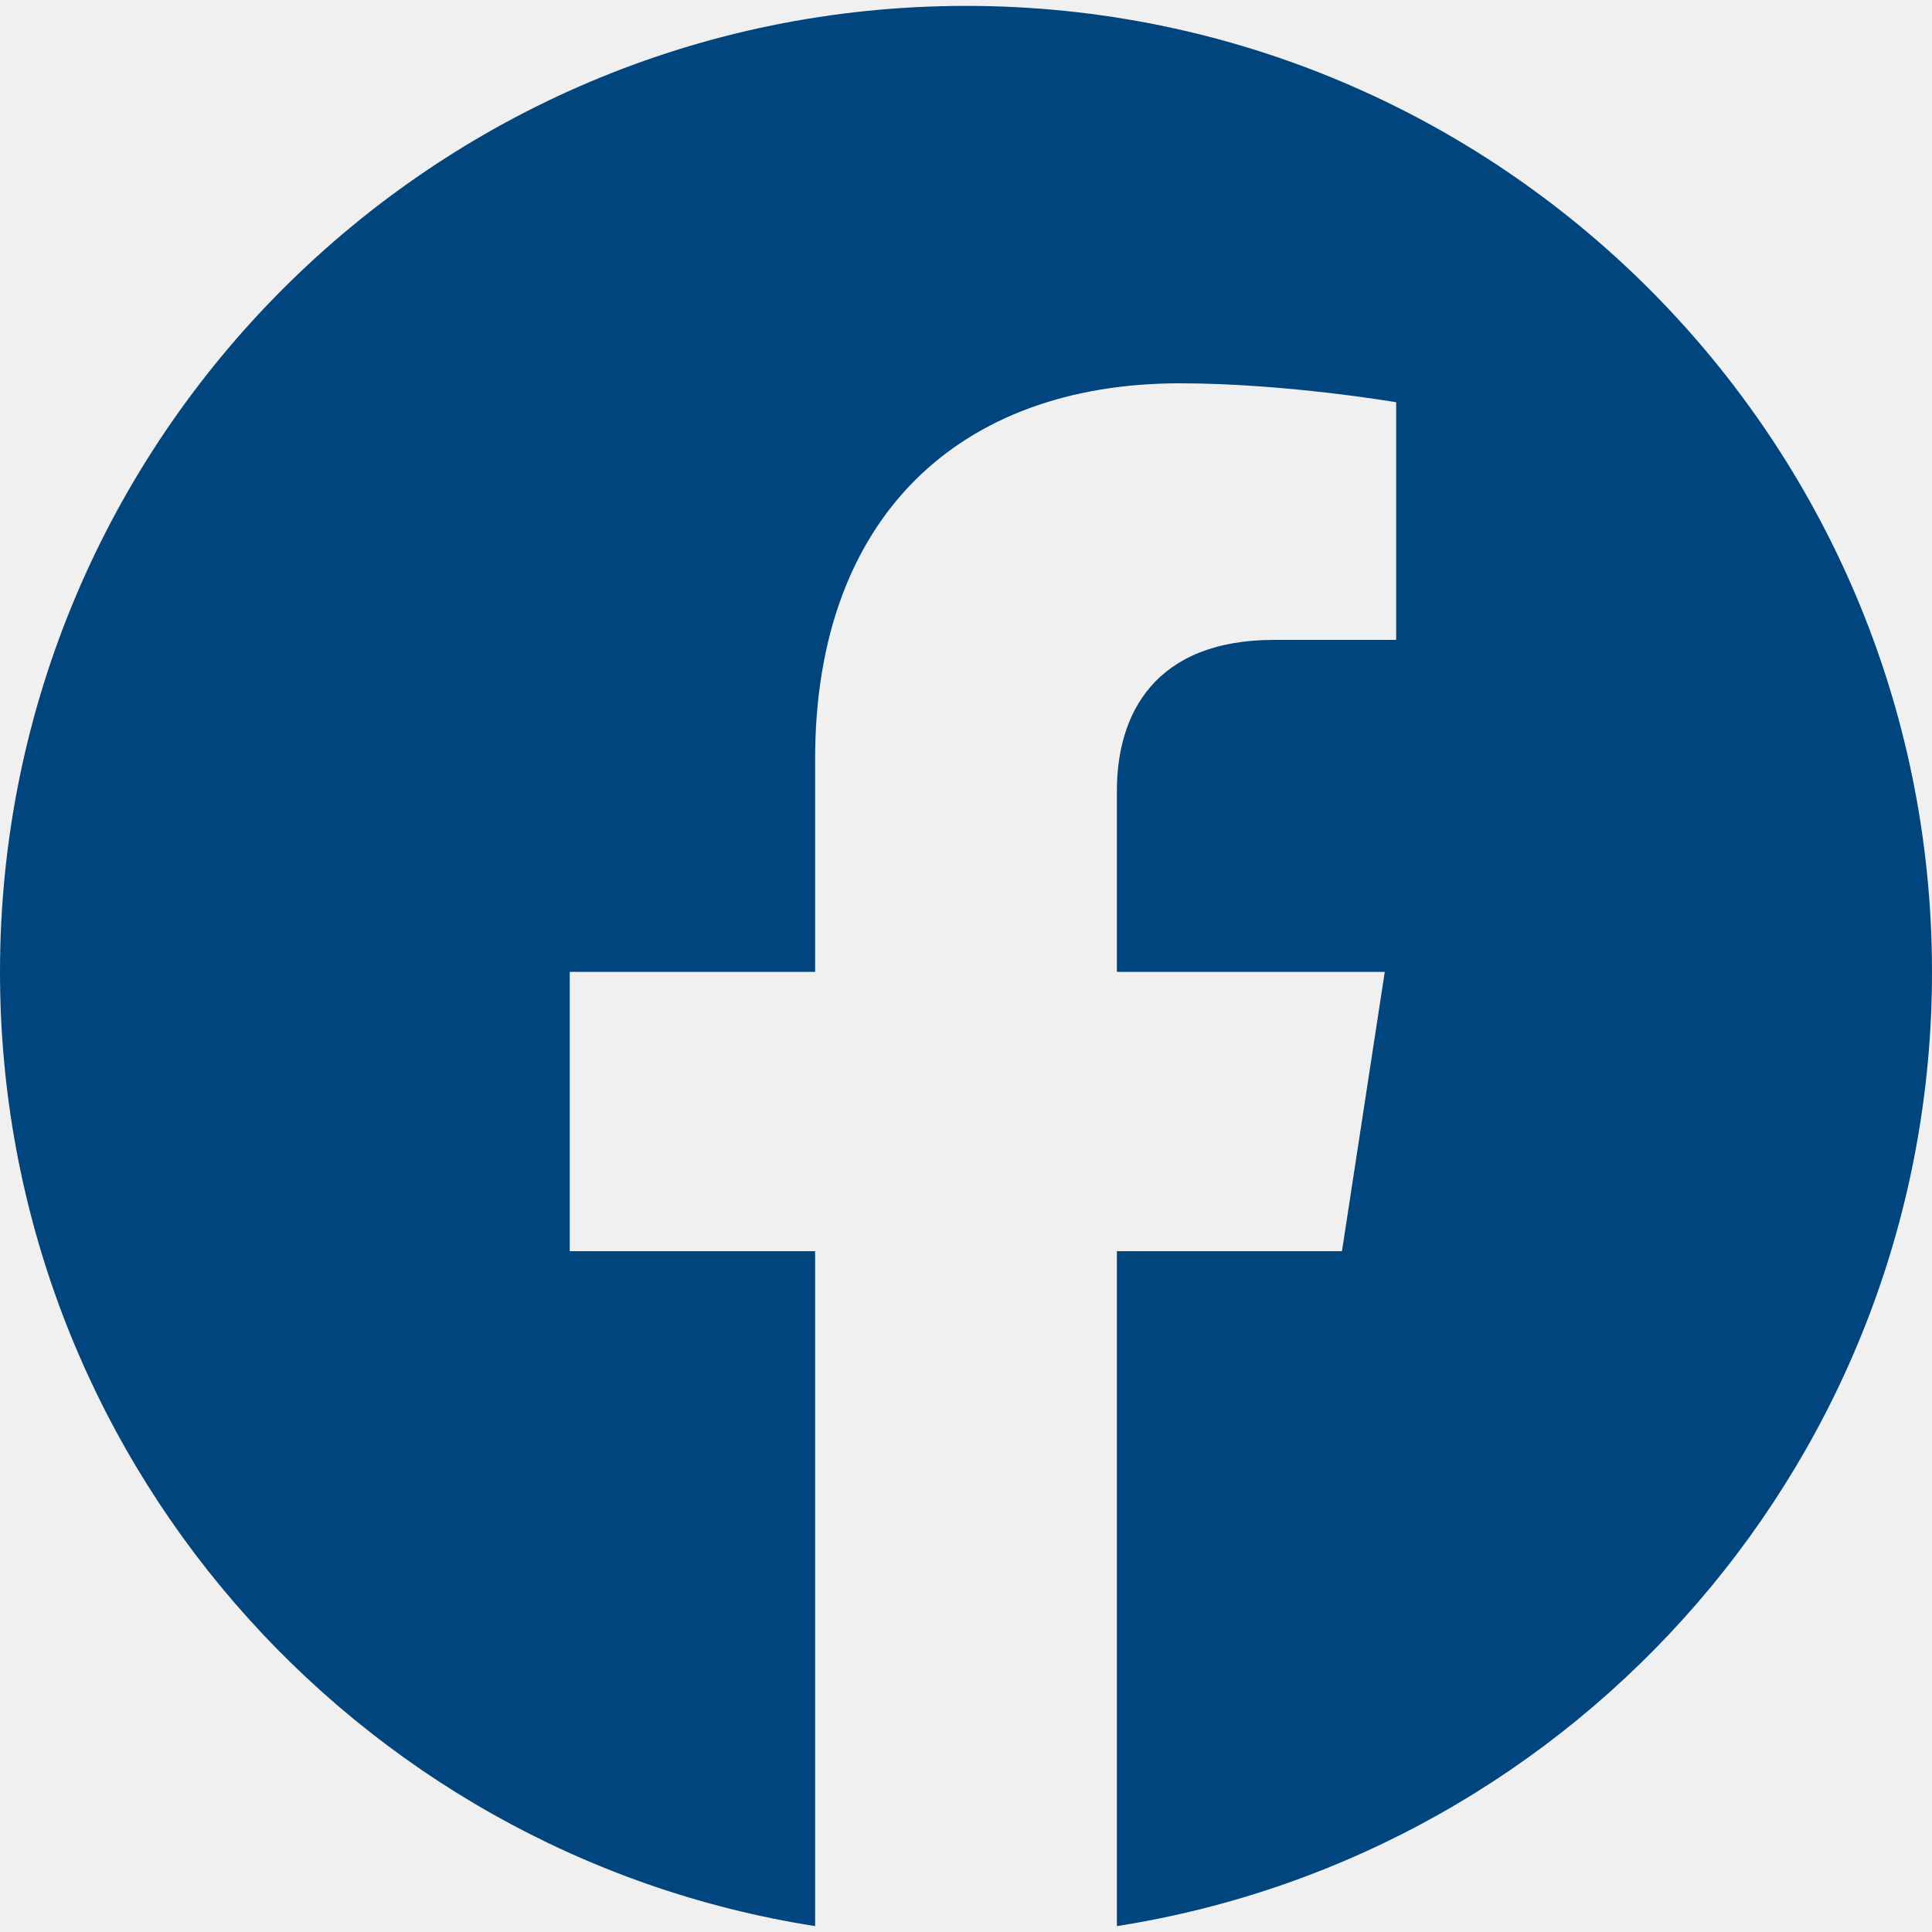
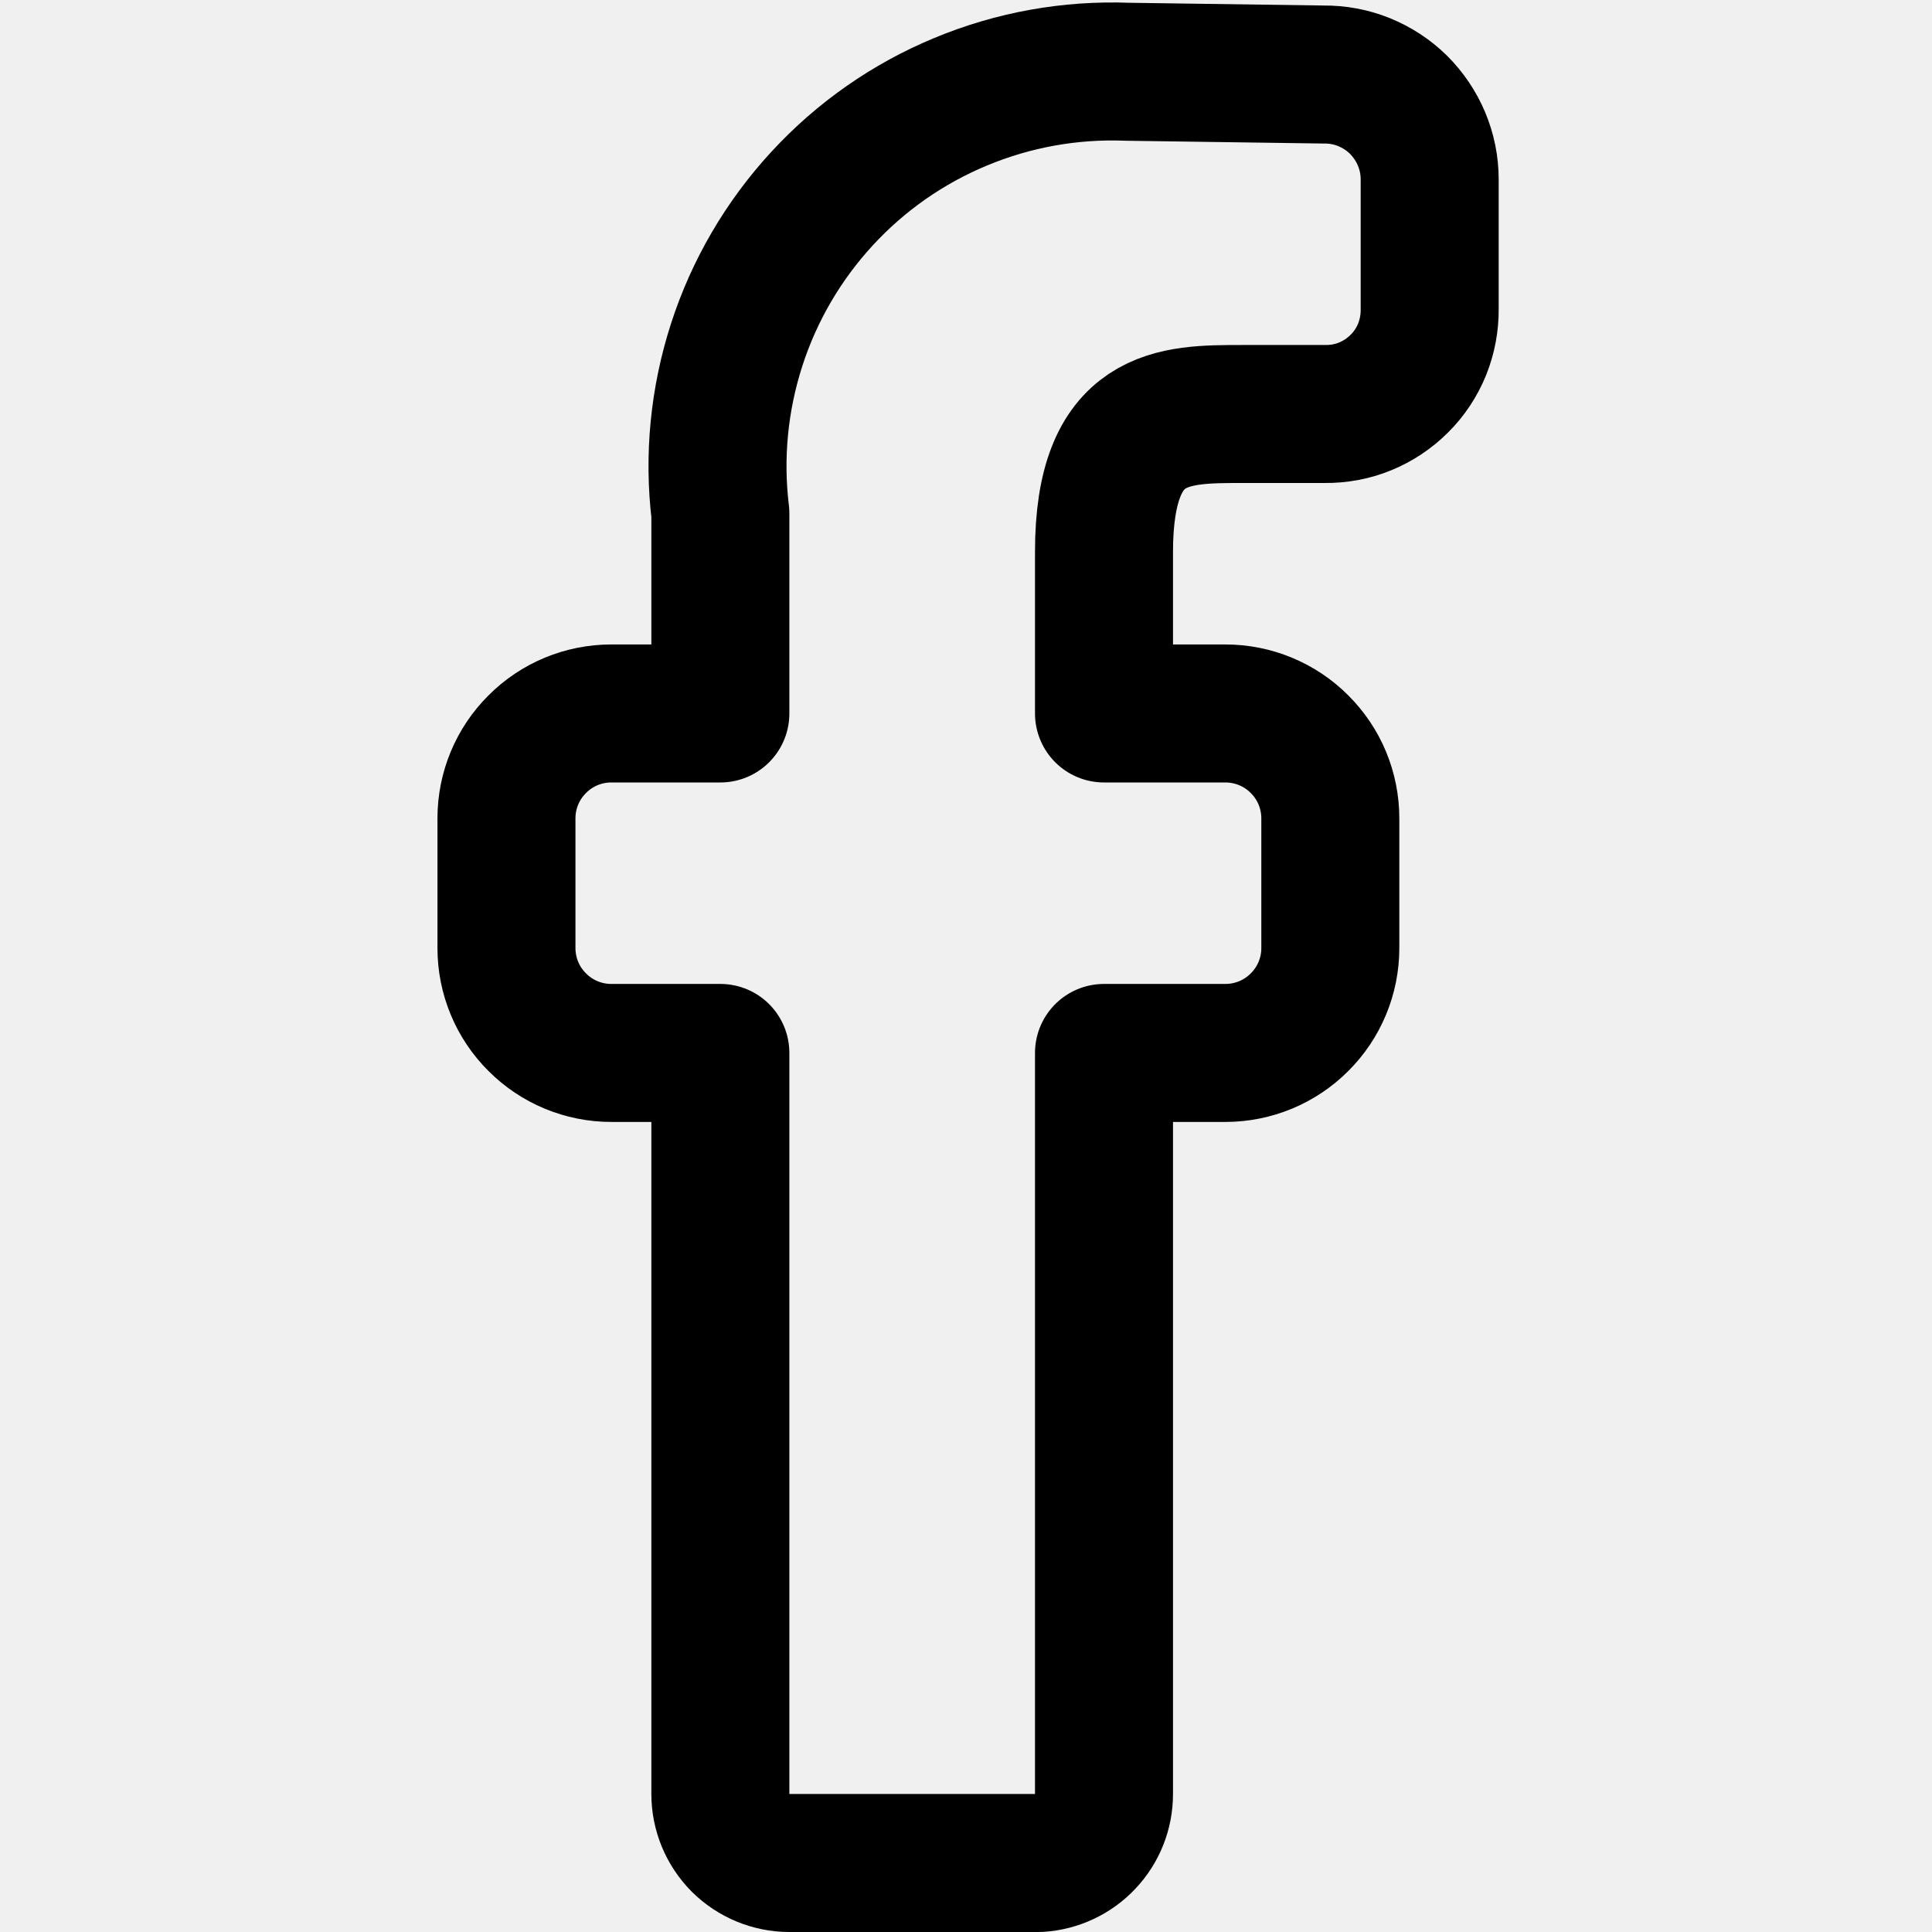
- <svg xmlns="http://www.w3.org/2000/svg" width="20" height="20" viewBox="0 0 20 20" fill="none">
-   <g clip-path="url(#clip0_1902_263)">
-     <path d="M20 10.061C20 4.539 15.523 0.061 10 0.061C4.478 0.061 0 4.539 0 10.061C0 15.053 3.657 19.189 8.438 19.939V12.952H5.898V10.061H8.438V7.859C8.438 5.353 9.931 3.968 12.215 3.968C13.308 3.968 14.453 4.164 14.453 4.164V6.624H13.192C11.949 6.624 11.562 7.395 11.562 8.186V10.061H14.335L13.892 12.952H11.562V19.939C16.343 19.189 20 15.052 20 10.061V10.061" fill="#00457D" />
+ <svg xmlns="http://www.w3.org/2000/svg" width="14" height="14" viewBox="0 0 14 14" fill="none">
+   <g clip-path="url(#clip0_98941_45099)">
+     <path d="M8 4C8 3 8.5 3 9 3H9.6C9.7 3.001 9.8 2.983 9.892 2.945C9.985 2.907 10.069 2.851 10.14 2.78C10.211 2.71 10.267 2.625 10.305 2.532C10.342 2.44 10.361 2.34 10.36 2.24V1.3C10.36 1.199 10.34 1.1 10.301 1.007C10.262 0.914 10.205 0.83 10.134 0.759C10.062 0.688 9.977 0.633 9.884 0.595C9.79 0.557 9.691 0.539 9.59 0.54L8.17 0.52C7.756 0.504 7.344 0.578 6.962 0.737C6.58 0.895 6.237 1.135 5.957 1.439C5.676 1.744 5.465 2.105 5.338 2.499C5.211 2.893 5.17 3.309 5.22 3.72V5.17H4.43C4.228 5.17 4.035 5.25 3.893 5.393C3.75 5.535 3.67 5.728 3.67 5.93V6.87C3.67 7.072 3.75 7.265 3.893 7.407C4.035 7.55 4.228 7.63 4.43 7.63H5.22V13C5.22 13.133 5.273 13.26 5.366 13.354C5.46 13.447 5.587 13.5 5.72 13.5H7.53C7.657 13.492 7.777 13.436 7.864 13.343C7.952 13.25 8 13.128 8 13V7.63H8.88C9.081 7.63 9.275 7.55 9.417 7.407C9.56 7.265 9.64 7.072 9.64 6.87V5.93C9.64 5.728 9.56 5.535 9.417 5.393C9.275 5.25 9.081 5.17 8.88 5.17H8V4Z" stroke="#000001" stroke-linecap="round" stroke-linejoin="round" />
  </g>
  <defs>
-     <clipPath id="clip0_1902_263">
-       <rect width="20" height="20" fill="white" />
+     <clipPath id="clip0_98941_45099">
+       <rect width="14" height="14" fill="white" />
    </clipPath>
  </defs>
</svg>
